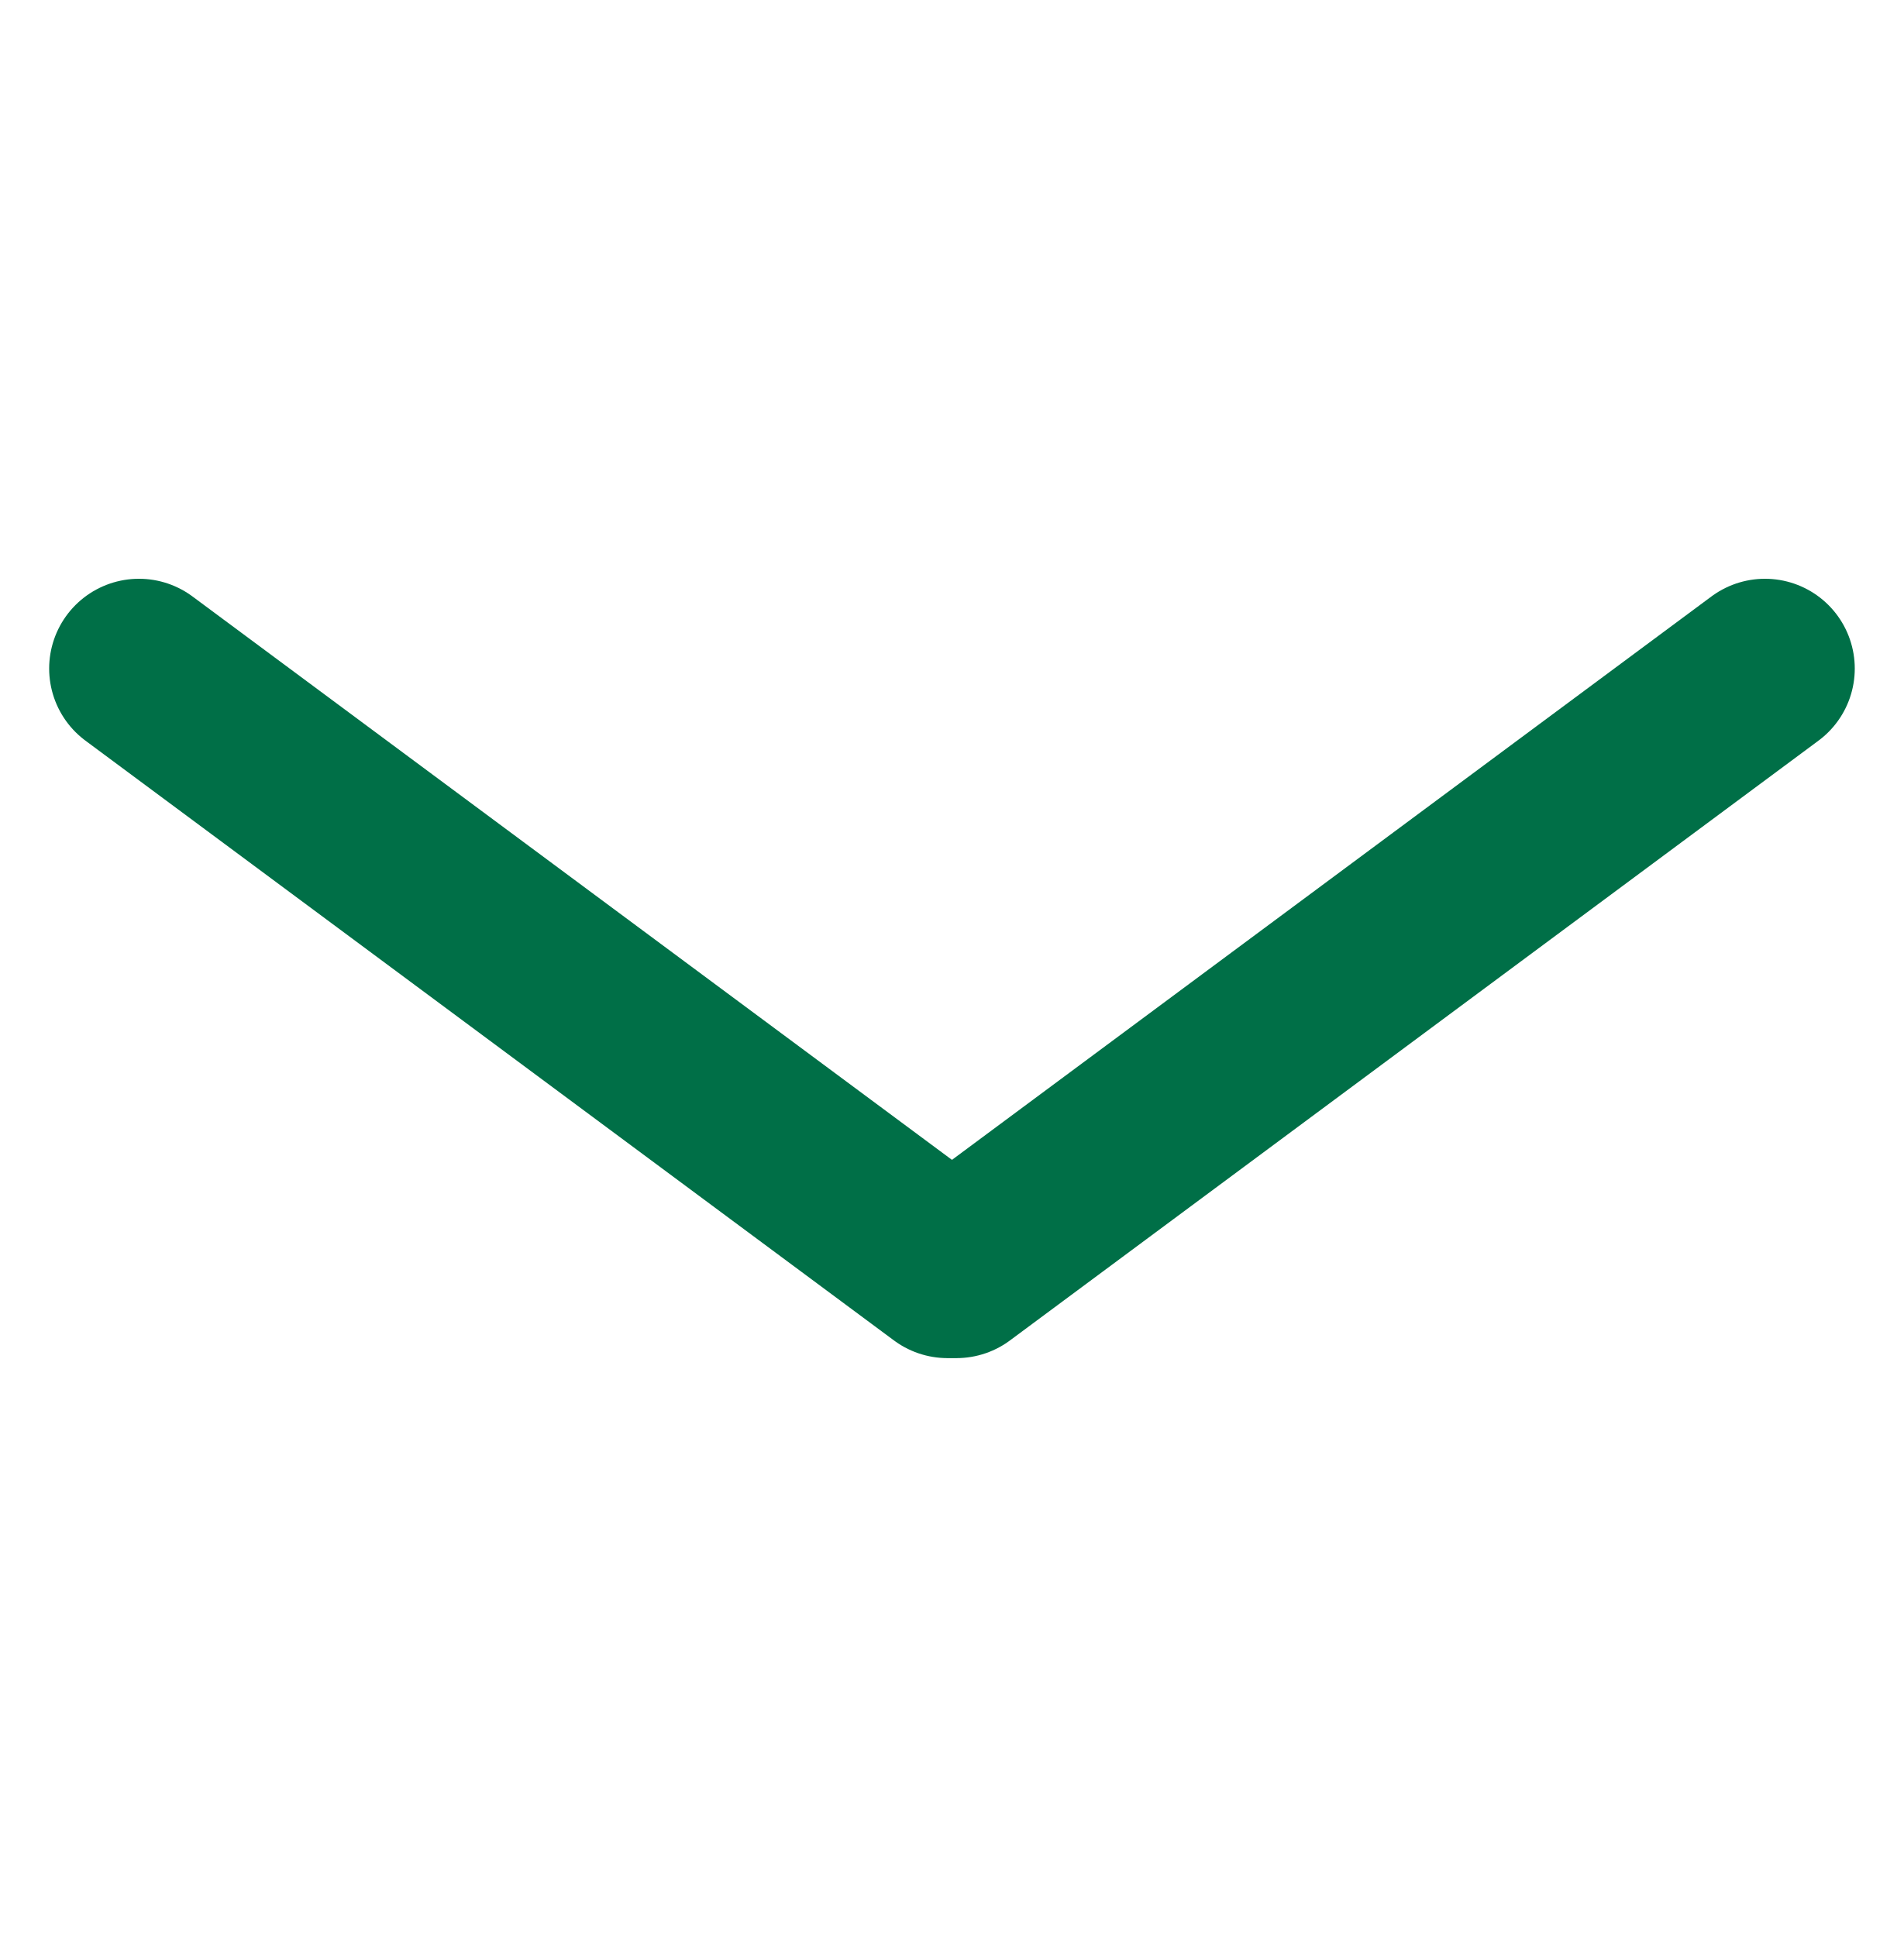
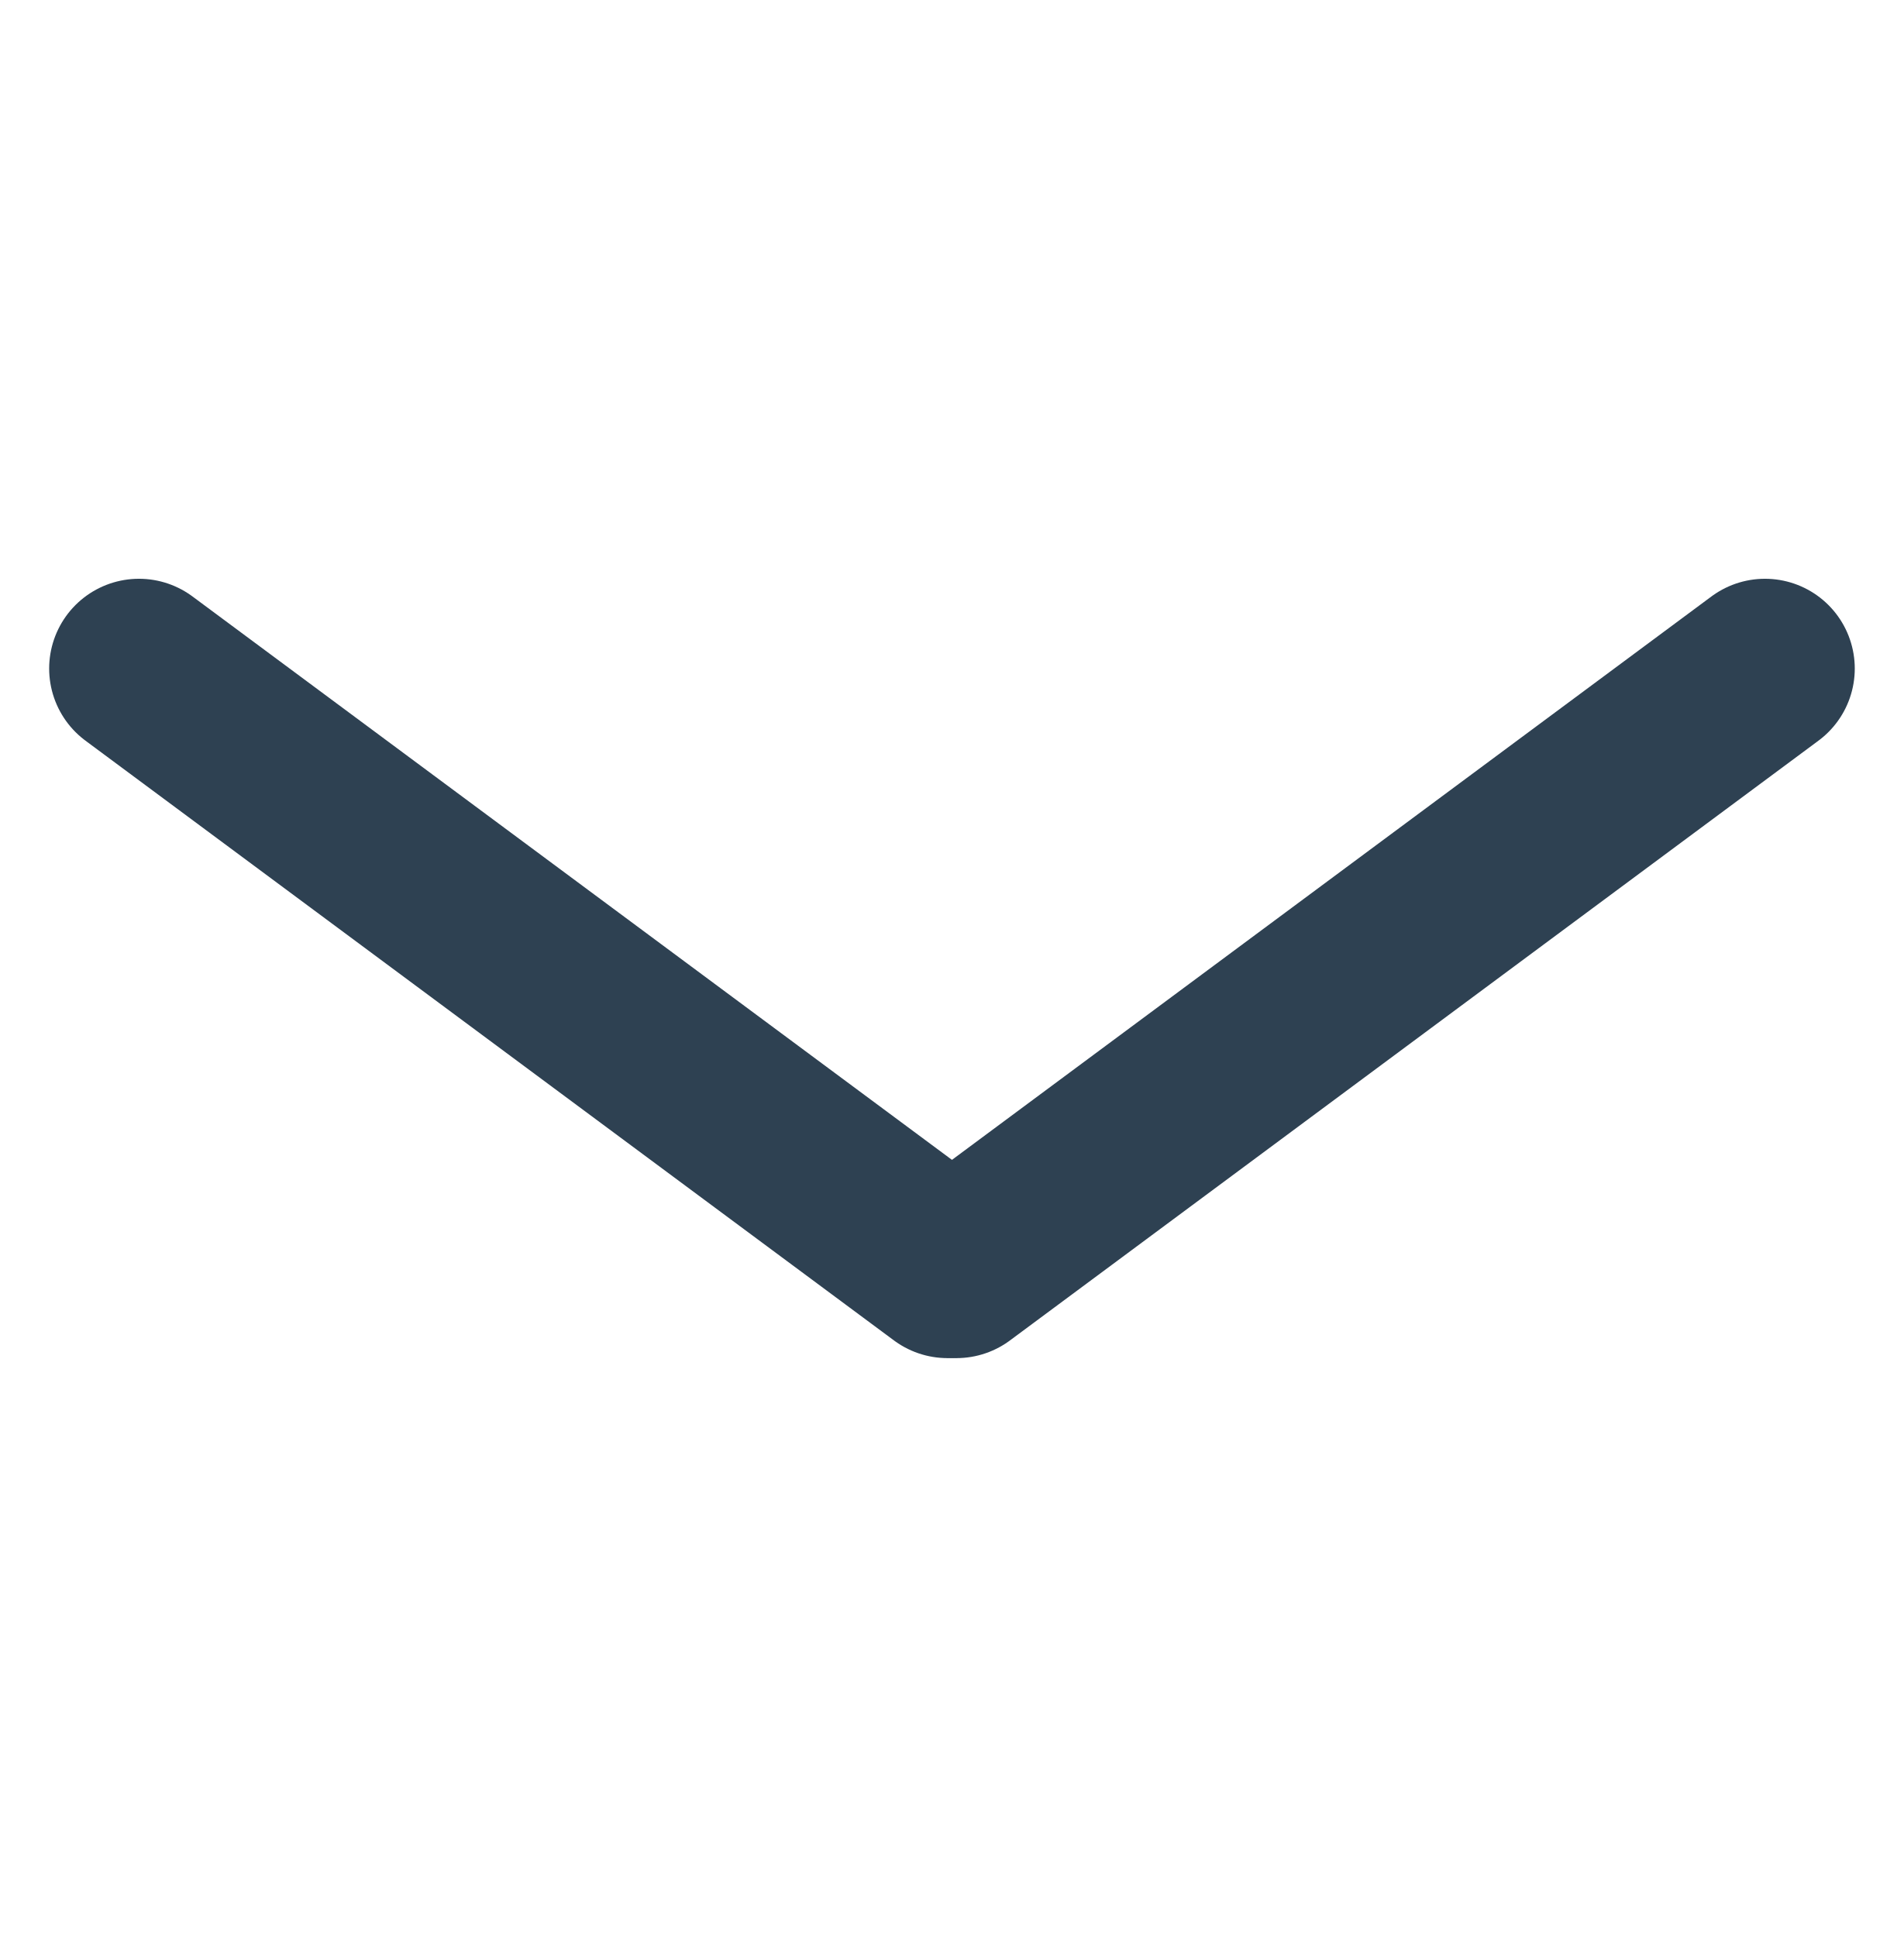
<svg xmlns="http://www.w3.org/2000/svg" width="6.36mm" height="6.472mm" viewBox="0 0 6.36 6.472" version="1.1" id="svg613">
  <defs id="defs610">
    <filter id="mask-powermask-path-effect1325_inverse" style="color-interpolation-filters:sRGB" height="100" width="100" x="-50" y="-50">
      <feColorMatrix id="mask-powermask-path-effect1325_primitive1" values="1" type="saturate" result="fbSourceGraphic" />
      <feColorMatrix id="mask-powermask-path-effect1325_primitive2" values="-1 0 0 0 1 0 -1 0 0 1 0 0 -1 0 1 0 0 0 1 0 " in="fbSourceGraphic" />
    </filter>
  </defs>
  <g id="layer1" transform="translate(-83.54906,-99.71548)">
    <g id="g1469" transform="translate(8.082267,2.23428)">
-       <path style="fill:none;stroke:#006f47;stroke-width:0.6;stroke-linecap:round;stroke-linejoin:round;stroke-opacity:1" d="m 75.931,99.715 2.701,2.004" id="path527" />
-       <path style="fill:none;stroke:#006f47;stroke-width:0.6;stroke-linecap:round;stroke-linejoin:round;stroke-opacity:1" d="M 81.363,99.715 78.662,101.719" id="path527-3" />
+       <path style="fill:none;stroke:#2e4152;stroke-width:0.6;stroke-linecap:round;stroke-linejoin:round;stroke-opacity:1" d="m 75.931,99.715 2.701,2.004" id="path527" />
+       <path style="fill:none;stroke:#2e4152;stroke-width:0.6;stroke-linecap:round;stroke-linejoin:round;stroke-opacity:1" d="M 81.363,99.715 78.662,101.719" id="path527-3" />
    </g>
  </g>
</svg>
